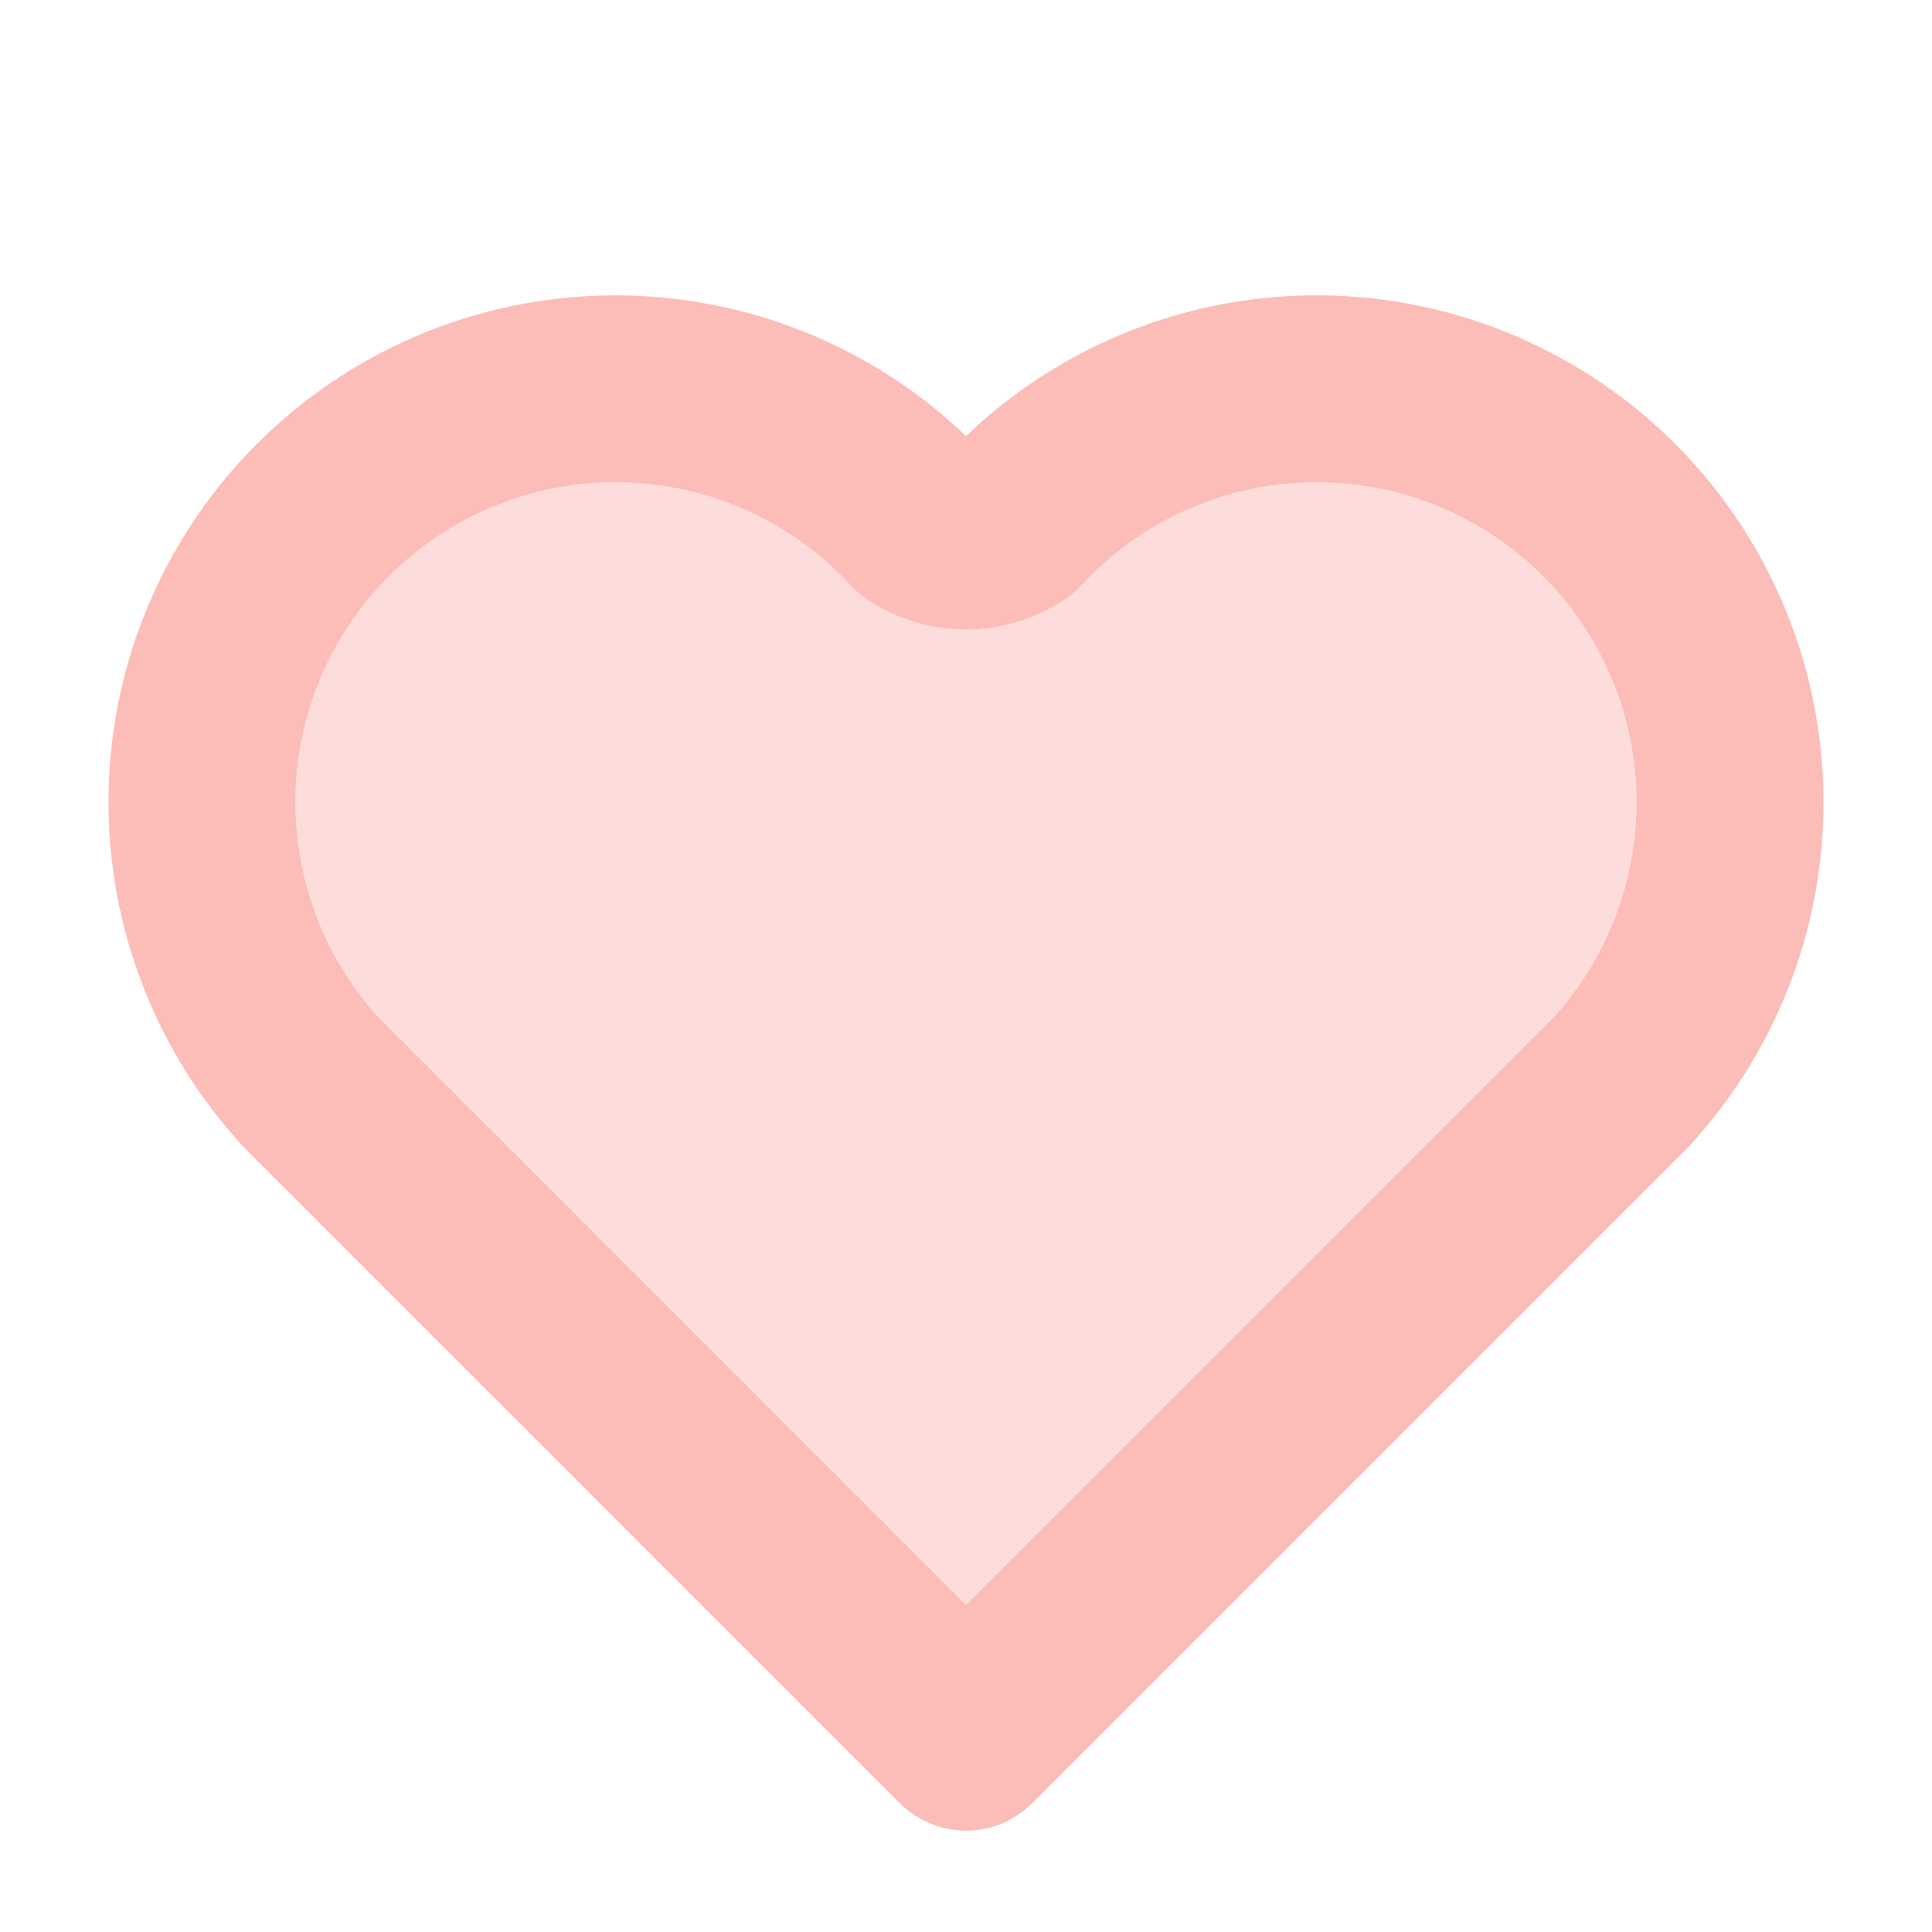
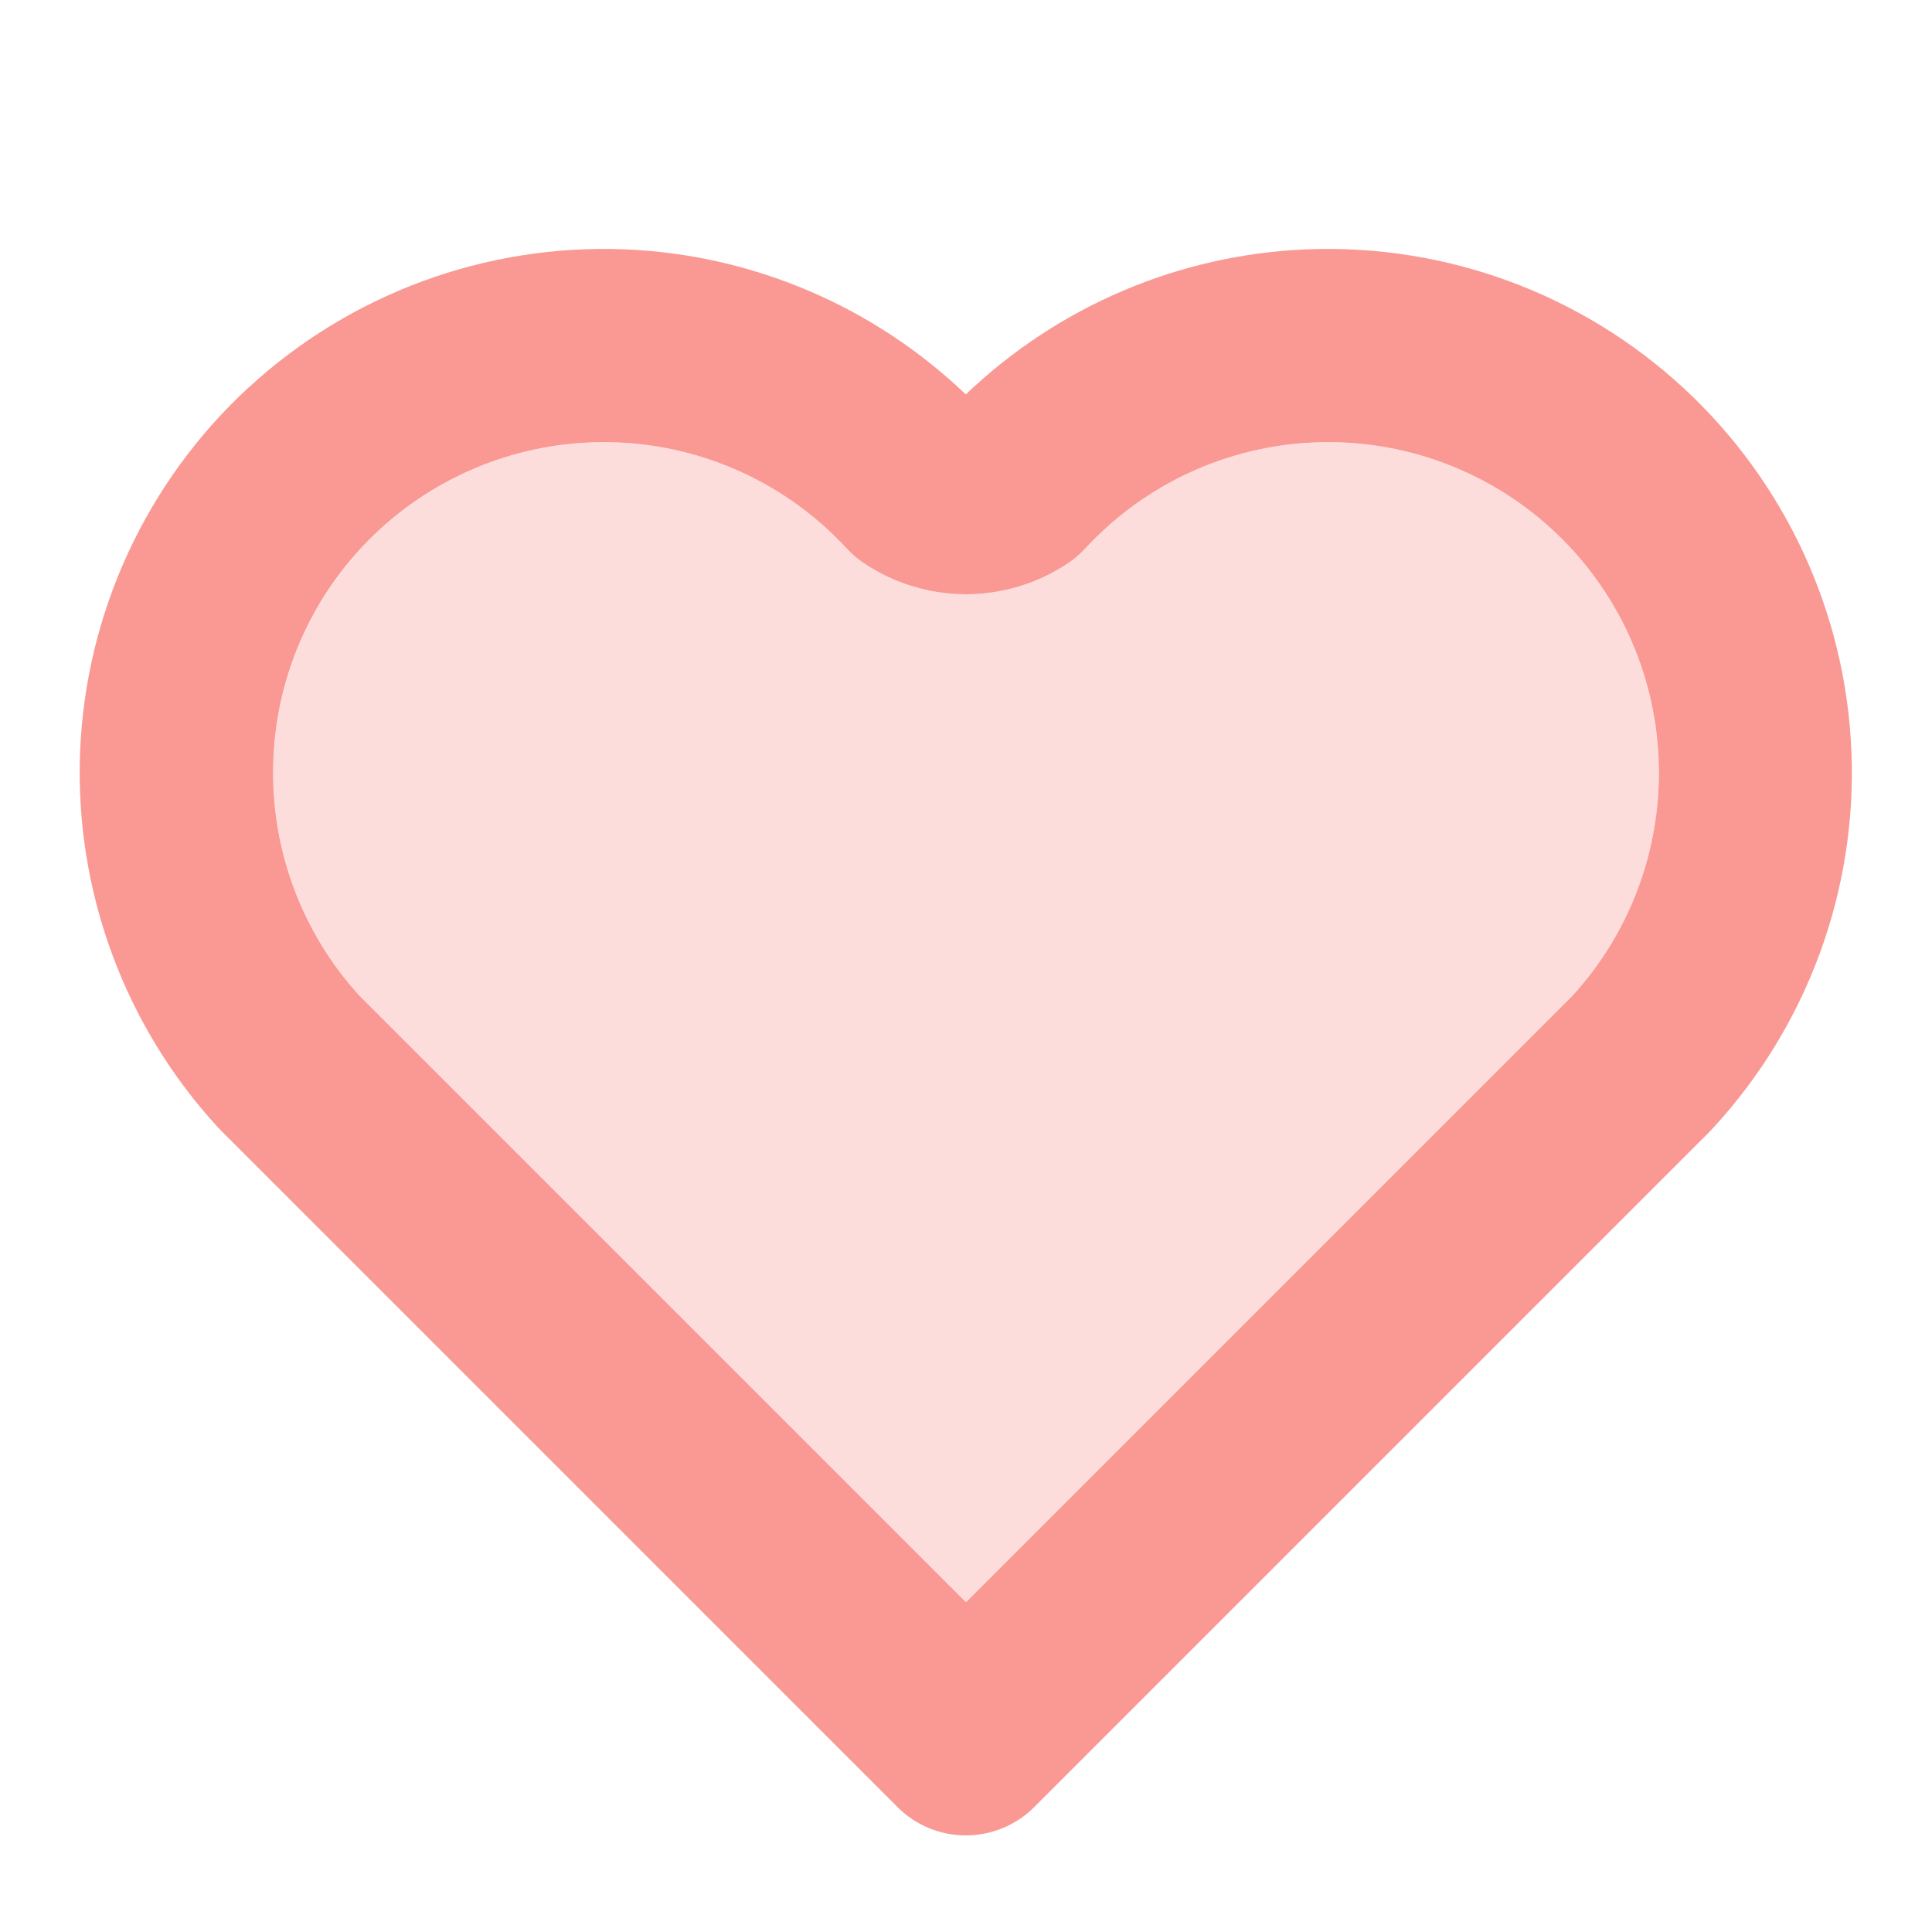
- <svg xmlns="http://www.w3.org/2000/svg" width="31" height="31" fill="none" viewBox="0 0 31 31">
-   <path fill="#FCBCB8" fill-rule="evenodd" d="M10.08 7.743c-1.36-.055-2.687.434-3.687 1.357-1.001.924-1.594 2.207-1.648 3.568-.027.674.079 1.346.312 1.979.23.624.578 1.197 1.026 1.688l9.417 9.417 9.417-9.417c.911-.998 1.392-2.316 1.338-3.667-.054-1.36-.647-2.644-1.647-3.568-1-.923-2.327-1.412-3.688-1.357-1.36.054-2.644.647-3.568 1.648-.08.087-.17.164-.268.23-.47.313-1.02.48-1.584.48-.563 0-1.114-.167-1.583-.48-.099-.066-.189-.143-.27-.23-.923-1.001-2.206-1.594-3.567-1.648zm-5.722-.847c1.585-1.463 3.687-2.237 5.842-2.15 1.988.079 3.872.883 5.3 2.251 1.429-1.368 3.312-2.172 5.3-2.252 2.156-.086 4.257.688 5.843 2.151 1.585 1.463 2.524 3.496 2.61 5.652.086 2.156-.687 4.257-2.15 5.843l-.042.043-10.5 10.5c-.282.281-.663.44-1.06.44-.399 0-.78-.159-1.061-.44l-10.5-10.5-.042-.043c-.725-.785-1.287-1.705-1.656-2.708-.37-1.002-.537-2.067-.495-3.135.086-2.156 1.025-4.189 2.61-5.652z" clip-rule="evenodd" />
-   <path fill="#FCBCB8" fill-rule="evenodd" d="M10.08 7.743c-1.36-.055-2.687.434-3.687 1.357-1.001.924-1.594 2.207-1.648 3.568-.027.674.079 1.346.312 1.979.23.624.578 1.197 1.026 1.688l9.417 9.417 9.417-9.417c.911-.998 1.392-2.316 1.338-3.667-.054-1.36-.647-2.644-1.647-3.568-1-.923-2.327-1.412-3.688-1.357-1.36.054-2.644.647-3.568 1.648-.08.087-.17.164-.268.23-.47.313-1.02.48-1.584.48-.563 0-1.114-.167-1.583-.48-.099-.066-.189-.143-.27-.23-.923-1.001-2.206-1.594-3.567-1.648z" clip-rule="evenodd" opacity=".5" />
+ <svg xmlns="http://www.w3.org/2000/svg" width="20" height="20" fill="none" viewBox="0 0 20 20">
+   <path fill="#FA9993" fill-rule="evenodd" d="M6.386 4.58c-.907-.036-1.792.29-2.459.905C3.26 6.1 2.865 6.956 2.83 7.863c-.018.45.053.898.208 1.32.153.416.385.798.684 1.125L10 16.586l6.278-6.278c.607-.665.928-1.544.892-2.445-.036-.907-.431-1.762-1.098-2.378-.667-.616-1.552-.941-2.459-.905-.907.036-1.762.431-2.378 1.098-.054.058-.114.11-.18.154-.312.208-.68.32-1.055.32-.376 0-.743-.112-1.055-.32-.066-.044-.126-.096-.18-.154-.615-.667-1.471-1.062-2.378-1.098zM2.57 4.015c1.057-.975 2.458-1.491 3.895-1.434 1.325.053 2.58.59 3.533 1.502.953-.912 2.208-1.449 3.533-1.502 1.438-.057 2.839.459 3.895 1.434 1.057.976 1.683 2.331 1.74 3.768.058 1.437-.458 2.838-1.433 3.895l-.028.03-7 7c-.187.187-.442.292-.707.292-.265 0-.52-.105-.707-.293l-7-7-.028-.029c-.483-.523-.858-1.136-1.104-1.805-.246-.668-.358-1.378-.33-2.09.058-1.437.684-2.792 1.74-3.768z" clip-rule="evenodd" />
+   <path fill="#FCBCB8" fill-rule="evenodd" d="M6.388 4.58c-.907-.036-1.792.29-2.459.905-.667.616-1.062 1.471-1.098 2.378-.018.45.053.898.208 1.32.153.416.385.798.684 1.125l6.278 6.278 6.278-6.278c.608-.665.928-1.544.892-2.445-.036-.907-.431-1.762-1.098-2.378-.667-.616-1.552-.941-2.459-.905-.907.036-1.762.431-2.378 1.098-.054.058-.114.11-.18.154-.312.208-.68.32-1.055.32-.376 0-.743-.112-1.055-.32-.066-.044-.126-.096-.18-.154-.615-.667-1.471-1.062-2.378-1.098z" clip-rule="evenodd" opacity=".5" />
</svg>
